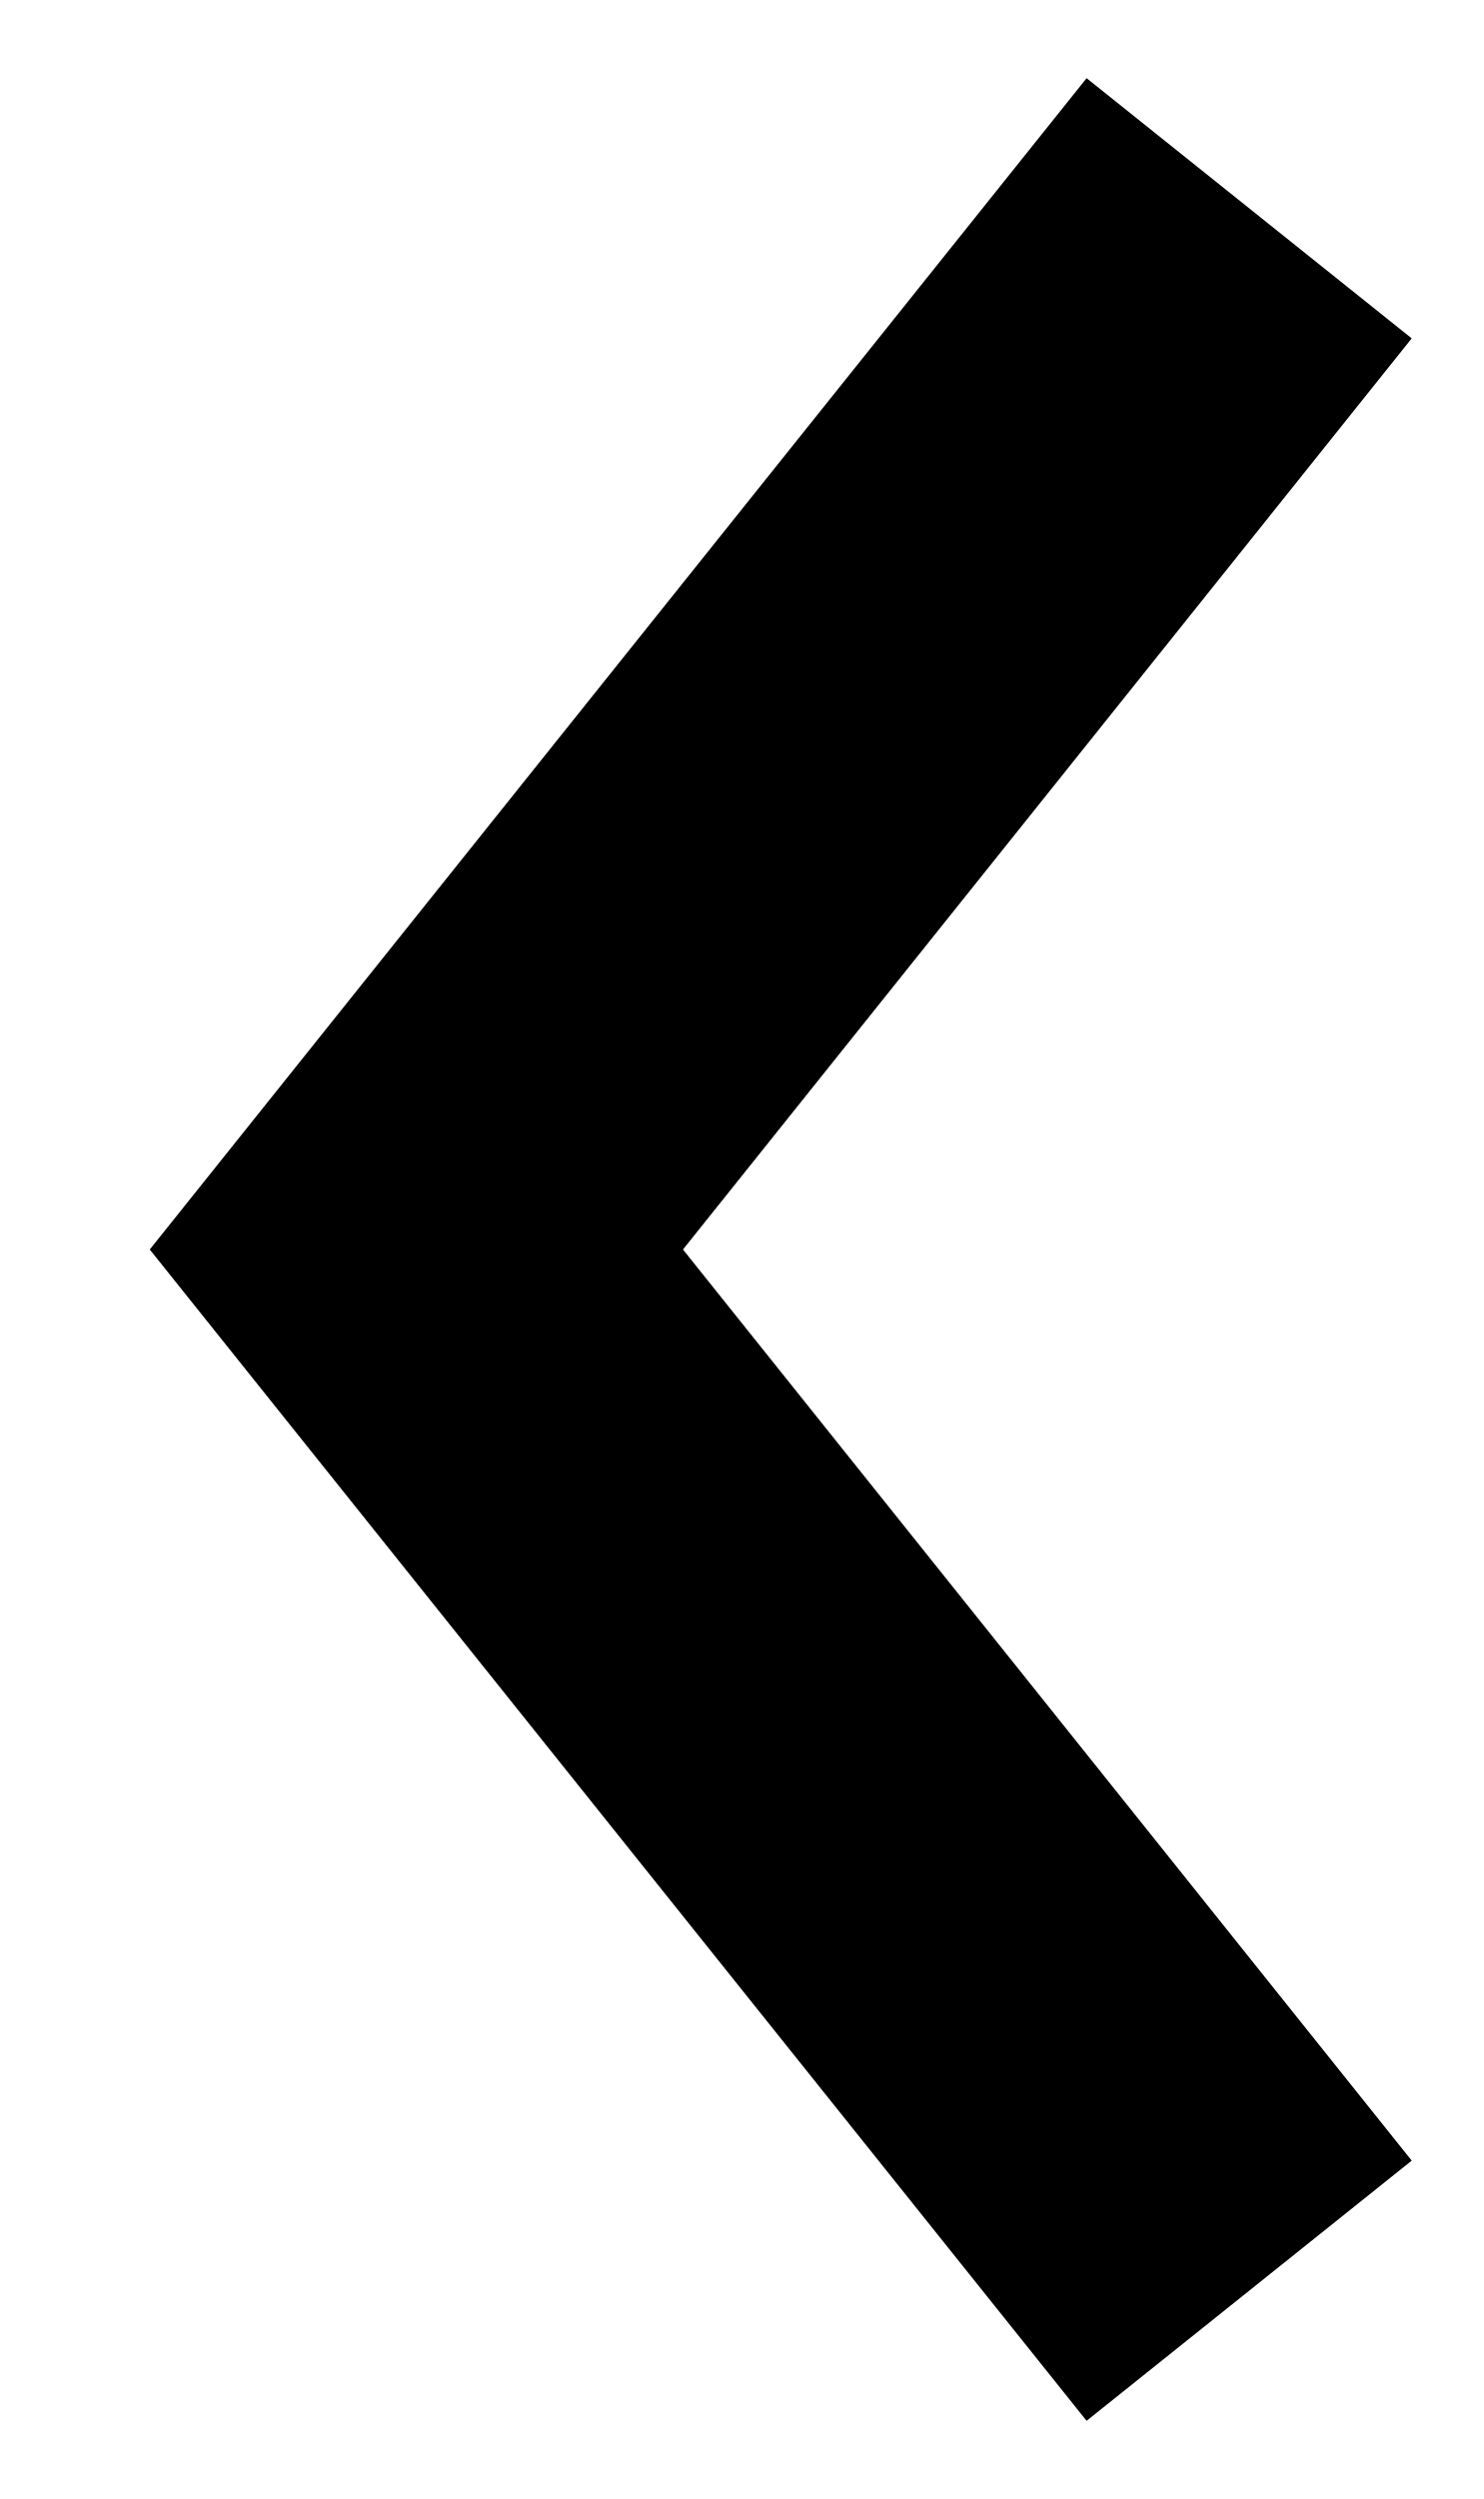
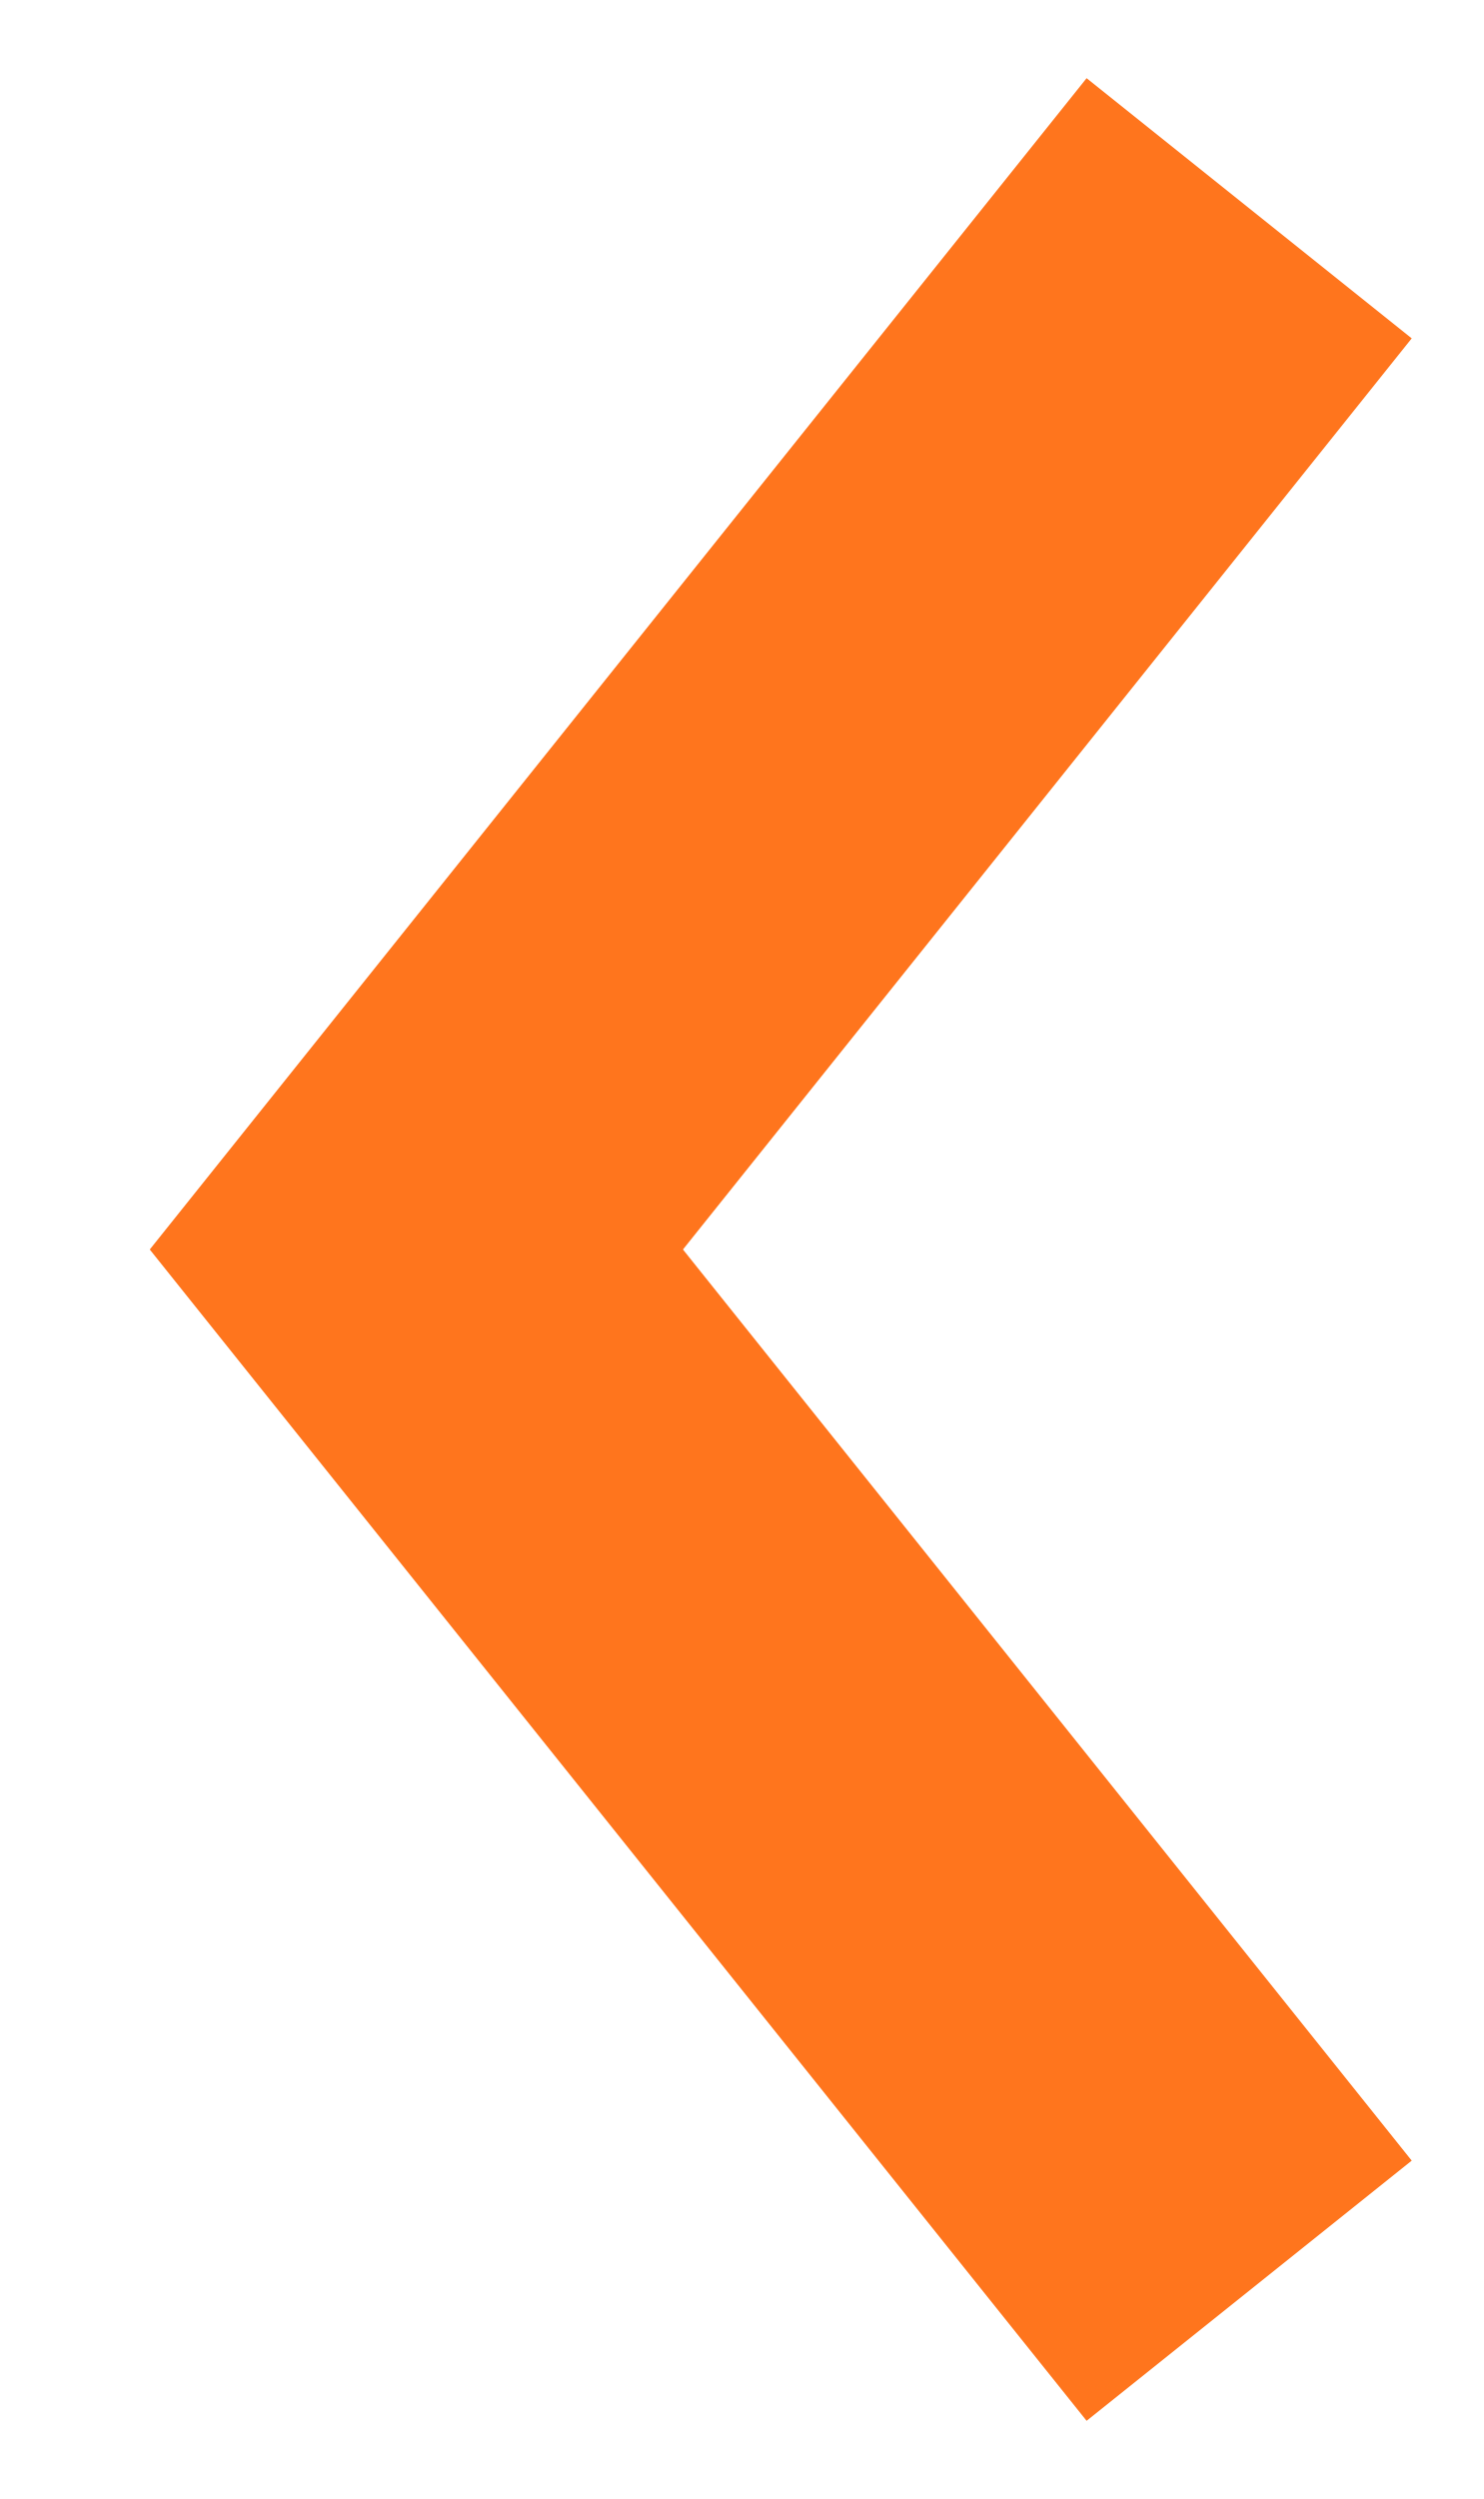
<svg xmlns="http://www.w3.org/2000/svg" version="1.1" width="19" height="32" viewBox="0 0 19 32">
-   <path fill="none" stroke-linejoin="miter" stroke-linecap="butt" stroke-miterlimit="4" stroke-width="5.333" stroke="#000" d="M16 2.667l-10.667 13.333 10.667 13.333" />
+   <path fill="none" stroke-linejoin="miter" stroke-linecap="butt" stroke-miterlimit="4" stroke-width="5.333" stroke="#FF751D" d="M16 2.667l-10.667 13.333 10.667 13.333" />
</svg>
